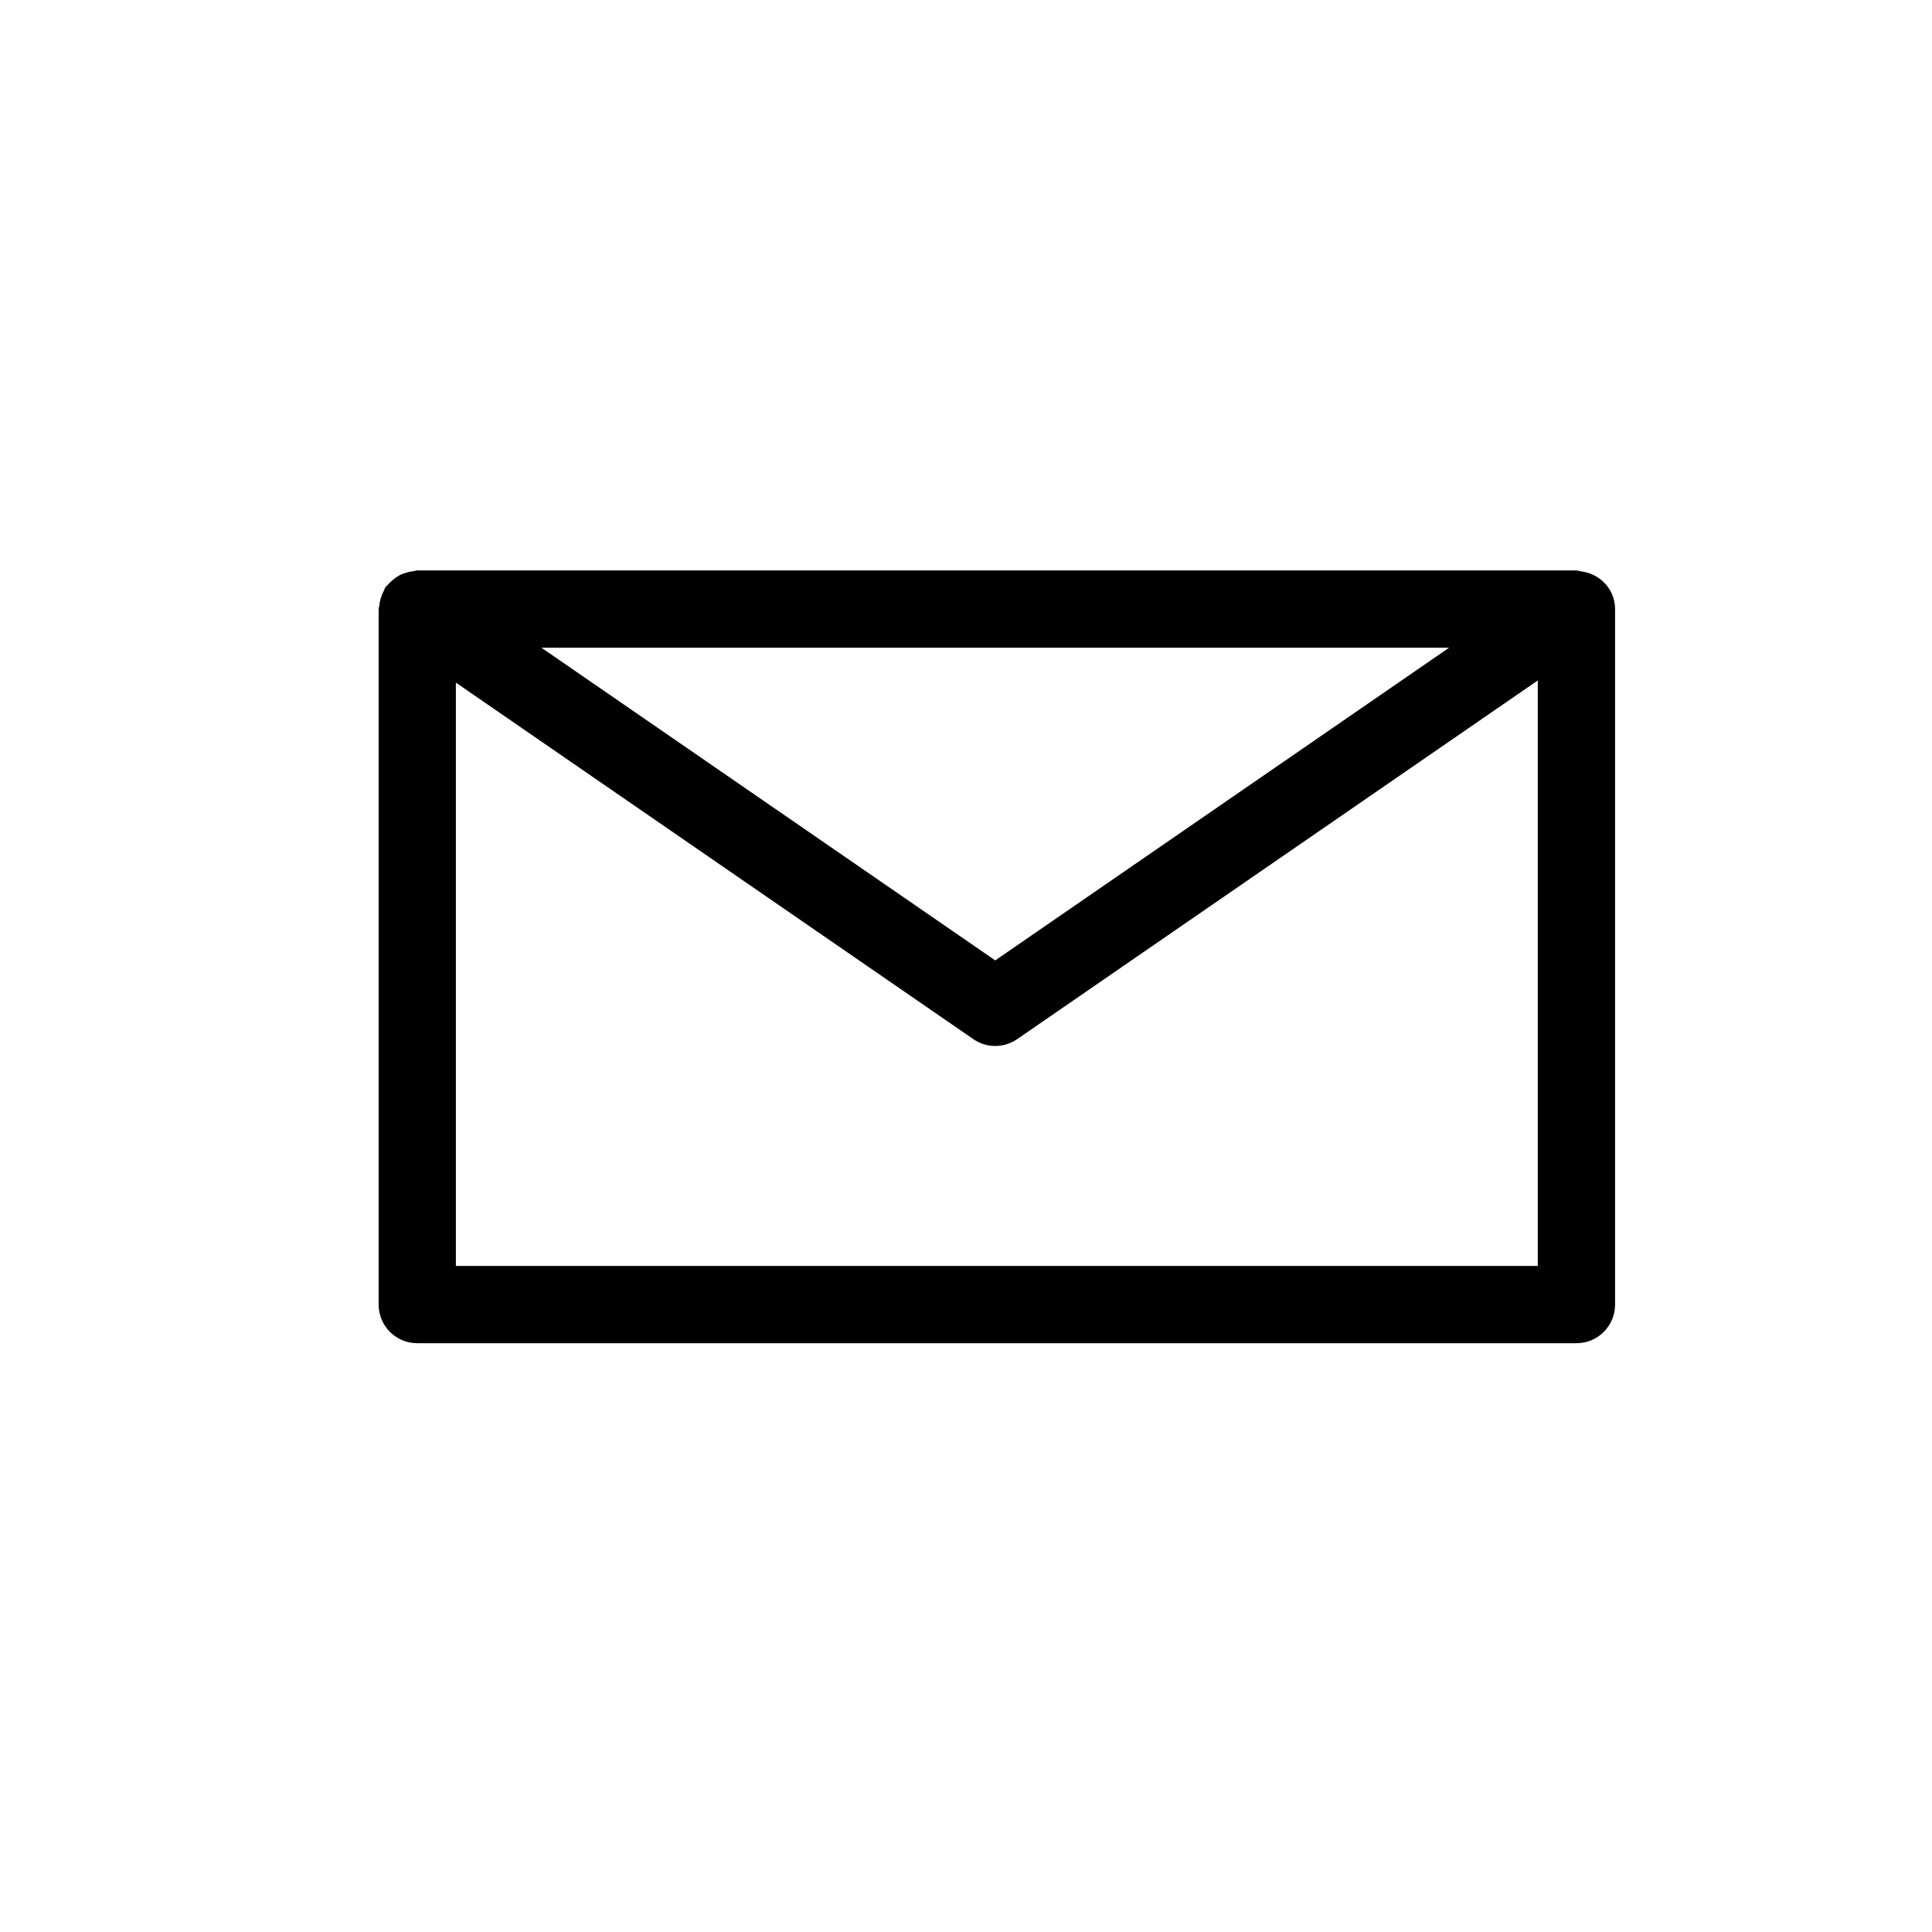
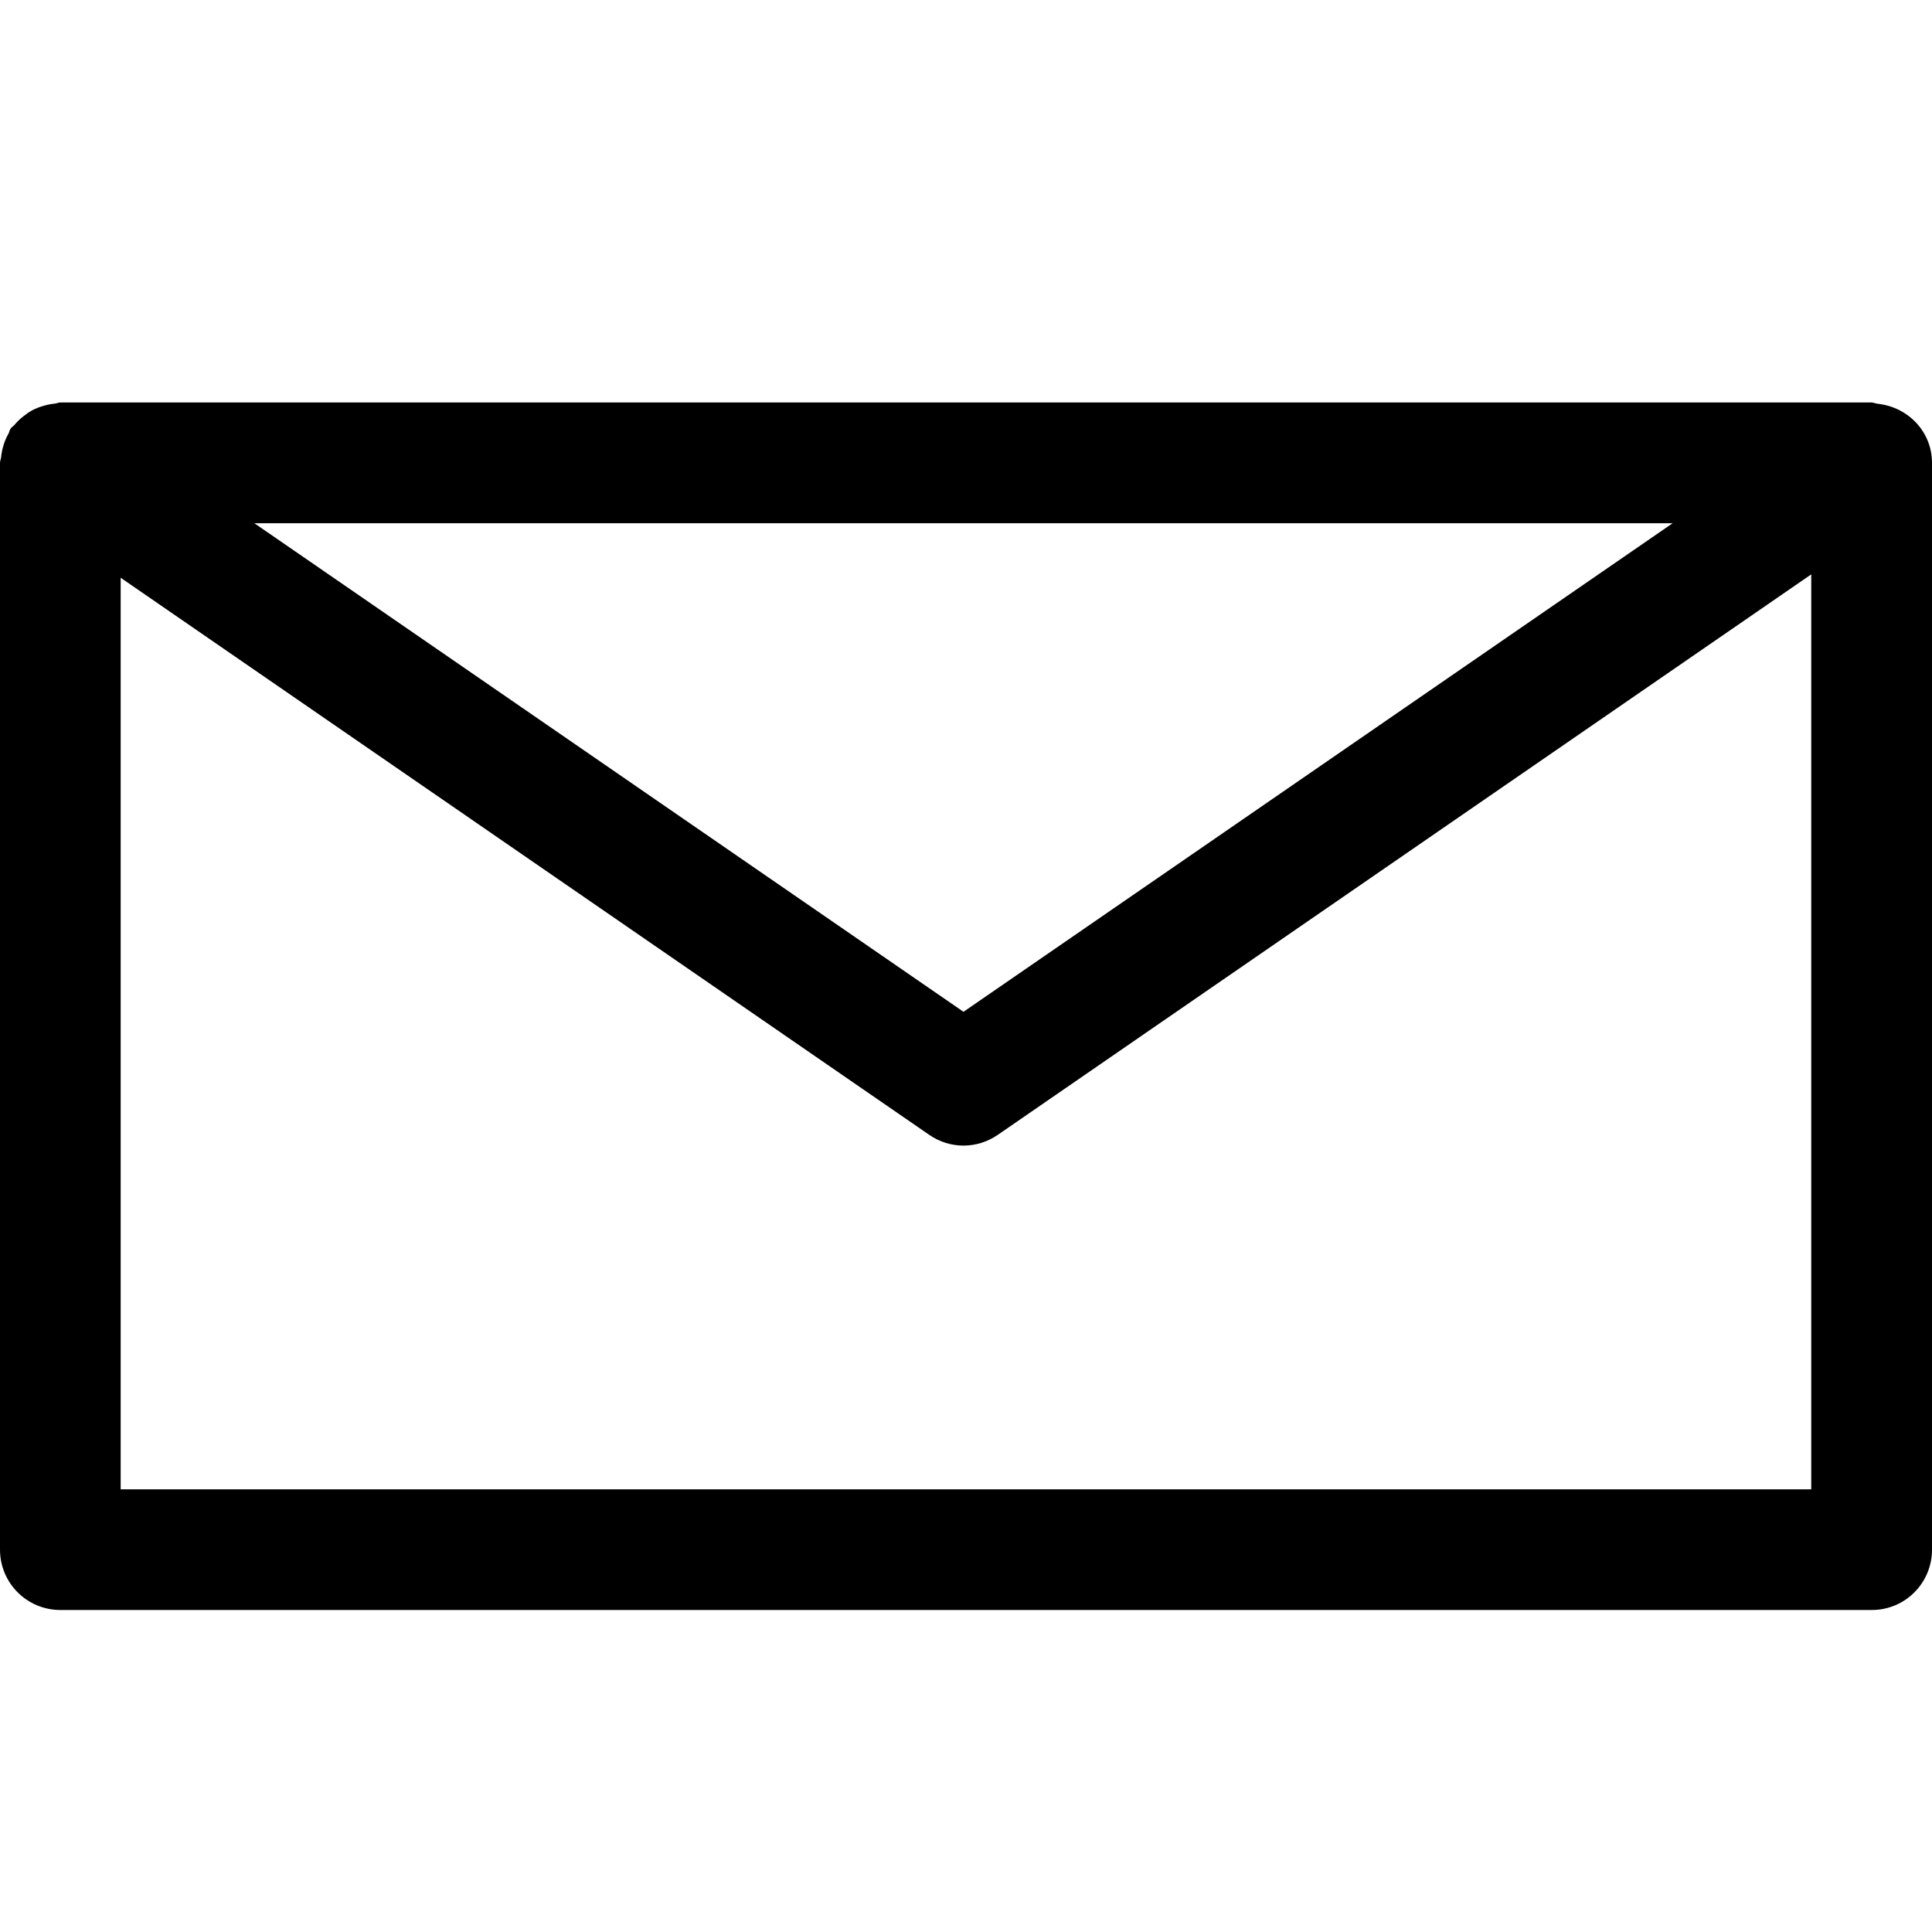
- <svg xmlns="http://www.w3.org/2000/svg" version="1.1" id="Layer_1" x="0px" y="0px" viewBox="0 0 50 50" enable-background="new 0 0 50 50" xml:space="preserve">
-   <path d="M41.798,33.763v-18c0-0.513-0.39-0.919-0.887-0.977c-0.009-0.002-0.017-0.004-0.025-0.005  c-0.03-0.003-0.057-0.018-0.088-0.018h-30c-0.032,0-0.06,0.015-0.091,0.018c-0.065,0.006-0.126,0.019-0.189,0.038  c-0.065,0.019-0.125,0.041-0.183,0.072c-0.053,0.028-0.1,0.062-0.147,0.099c-0.056,0.044-0.105,0.09-0.151,0.145  c-0.019,0.023-0.045,0.035-0.062,0.06c-0.019,0.027-0.022,0.06-0.038,0.088c-0.034,0.06-0.059,0.12-0.08,0.187  c-0.02,0.065-0.033,0.129-0.039,0.196c-0.003,0.033-0.019,0.062-0.019,0.096v18c0,0.553,0.447,1,1,1h30  C41.351,34.763,41.798,34.315,41.798,33.763z M37.502,16.763l-11.745,8.092l-11.745-8.092H37.502z M11.798,32.763V17.666  l13.392,9.227c0.171,0.118,0.369,0.177,0.567,0.177s0.396-0.059,0.567-0.177l13.474-9.283v15.153H11.798z" />
+ <svg xmlns="http://www.w3.org/2000/svg" width="24px" height="24px" viewBox="0 0 24 24" version="1.1">
+   <g class="mail" stroke="none" stroke-width="1" fill="none" fill-rule="evenodd">
+     <path d="M24,19.251 L24,5.75 C24,5.365 23.707,5.061 23.335,5.017 C23.328,5.016 23.322,5.014 23.316,5.014 C23.293,5.011 23.273,5 23.25,5 L0.749,5 C0.725,5 0.704,5.011 0.681,5.014 C0.632,5.018 0.587,5.028 0.539,5.042 C0.491,5.056 0.446,5.073 0.402,5.096 C0.362,5.117 0.327,5.143 0.292,5.17 C0.25,5.203 0.213,5.238 0.179,5.279 C0.164,5.296 0.145,5.305 0.132,5.324 C0.118,5.344 0.116,5.369 0.104,5.39 C0.078,5.435 0.059,5.48 0.044,5.53 C0.029,5.579 0.019,5.627 0.014,5.677 C0.012,5.702 0,5.724 0,5.749 L0,19.25 C0,19.665 0.335,20 0.75,20 L23.251,20 C23.665,20.001 24,19.665 24,19.251 Z M20.778,6.5 L11.969,12.569 L3.16,6.5 L20.778,6.5 Z M1.499,18.501 L1.499,7.177 L11.544,14.098 C11.672,14.186 11.82,14.231 11.969,14.231 C12.117,14.231 12.266,14.186 12.394,14.098 L22.5,7.135 L22.5,18.501 L1.499,18.501 Z" fill="#000000" fill-rule="nonzero" />
+   </g>
</svg>
